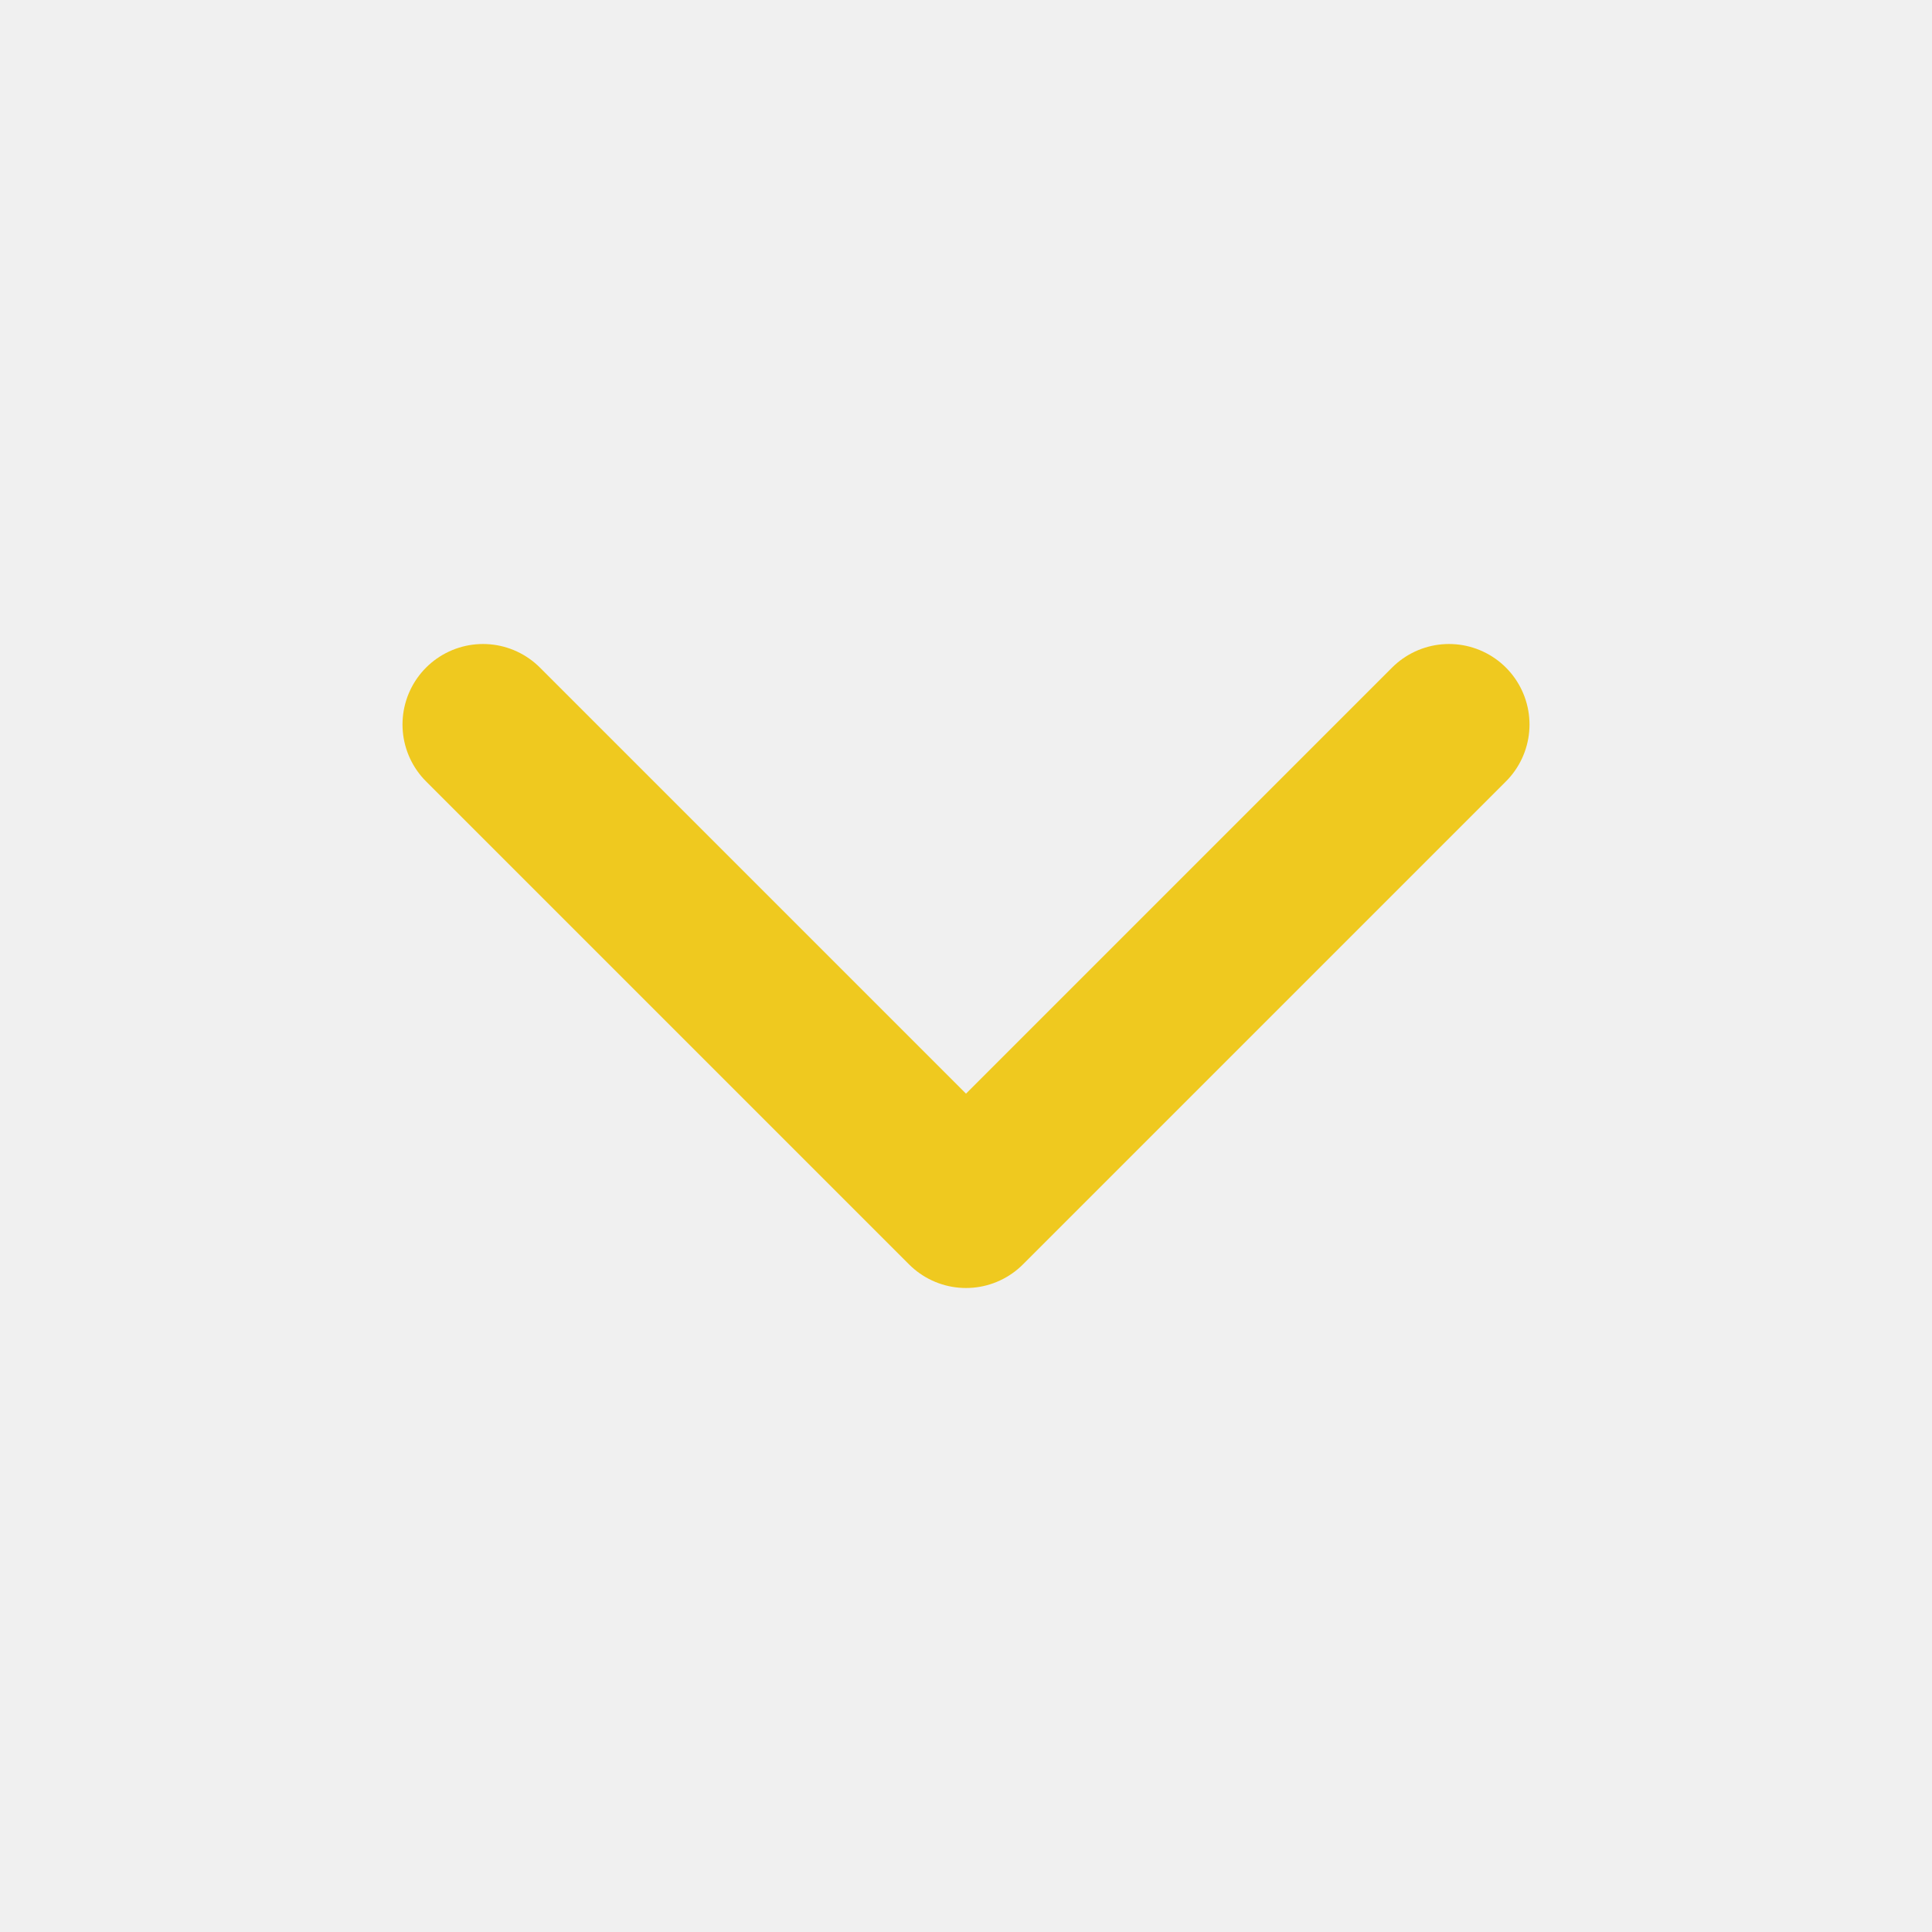
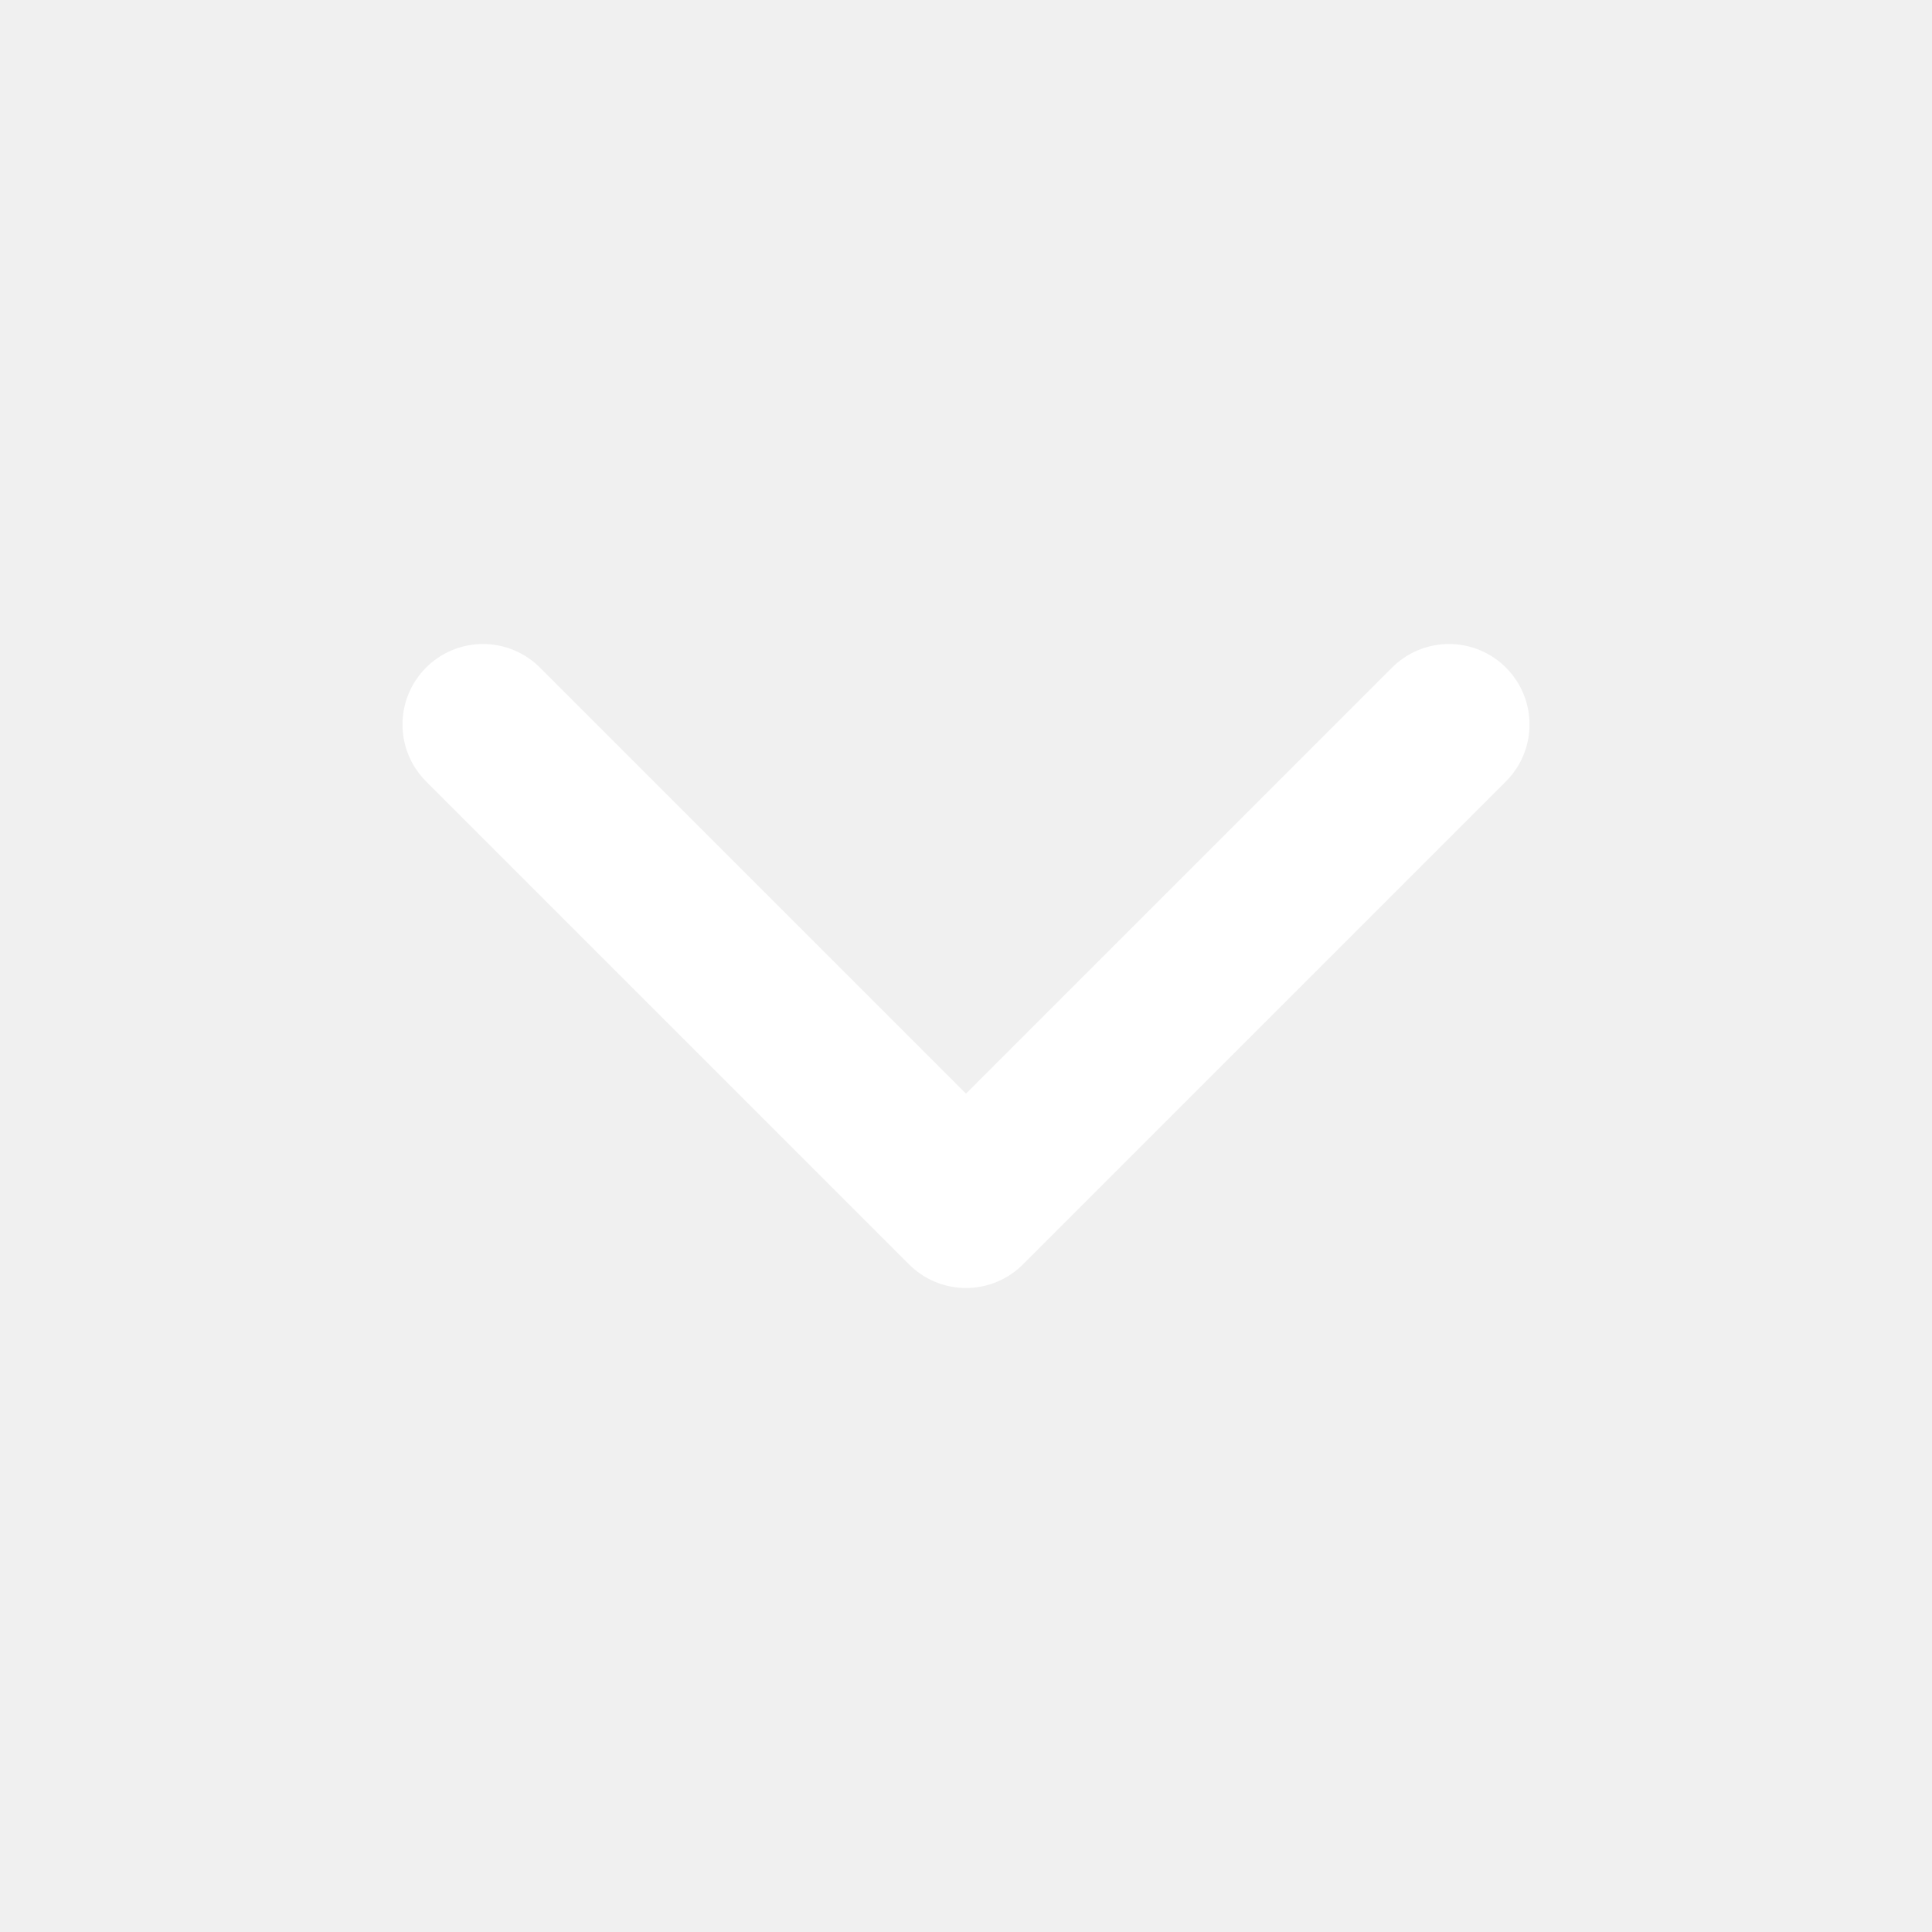
- <svg xmlns="http://www.w3.org/2000/svg" aria-label="dropdown-arrow" width="16" height="17" viewBox="0 0 24 24" fill="none" stroke="#efc91f" stroke-width="2" stroke-linecap="round" stroke-linejoin="round" style="width: 100%; height: 100%;">
+ <svg xmlns="http://www.w3.org/2000/svg" width="16" height="17" viewBox="0 0 24 24" fill="none" stroke="#ffffff" stroke-width="2" stroke-linecap="round" stroke-linejoin="round" style="width: 100%; height: 100%;">
  <polyline points="6 9 12 15 18 9">
</polyline>
</svg>
